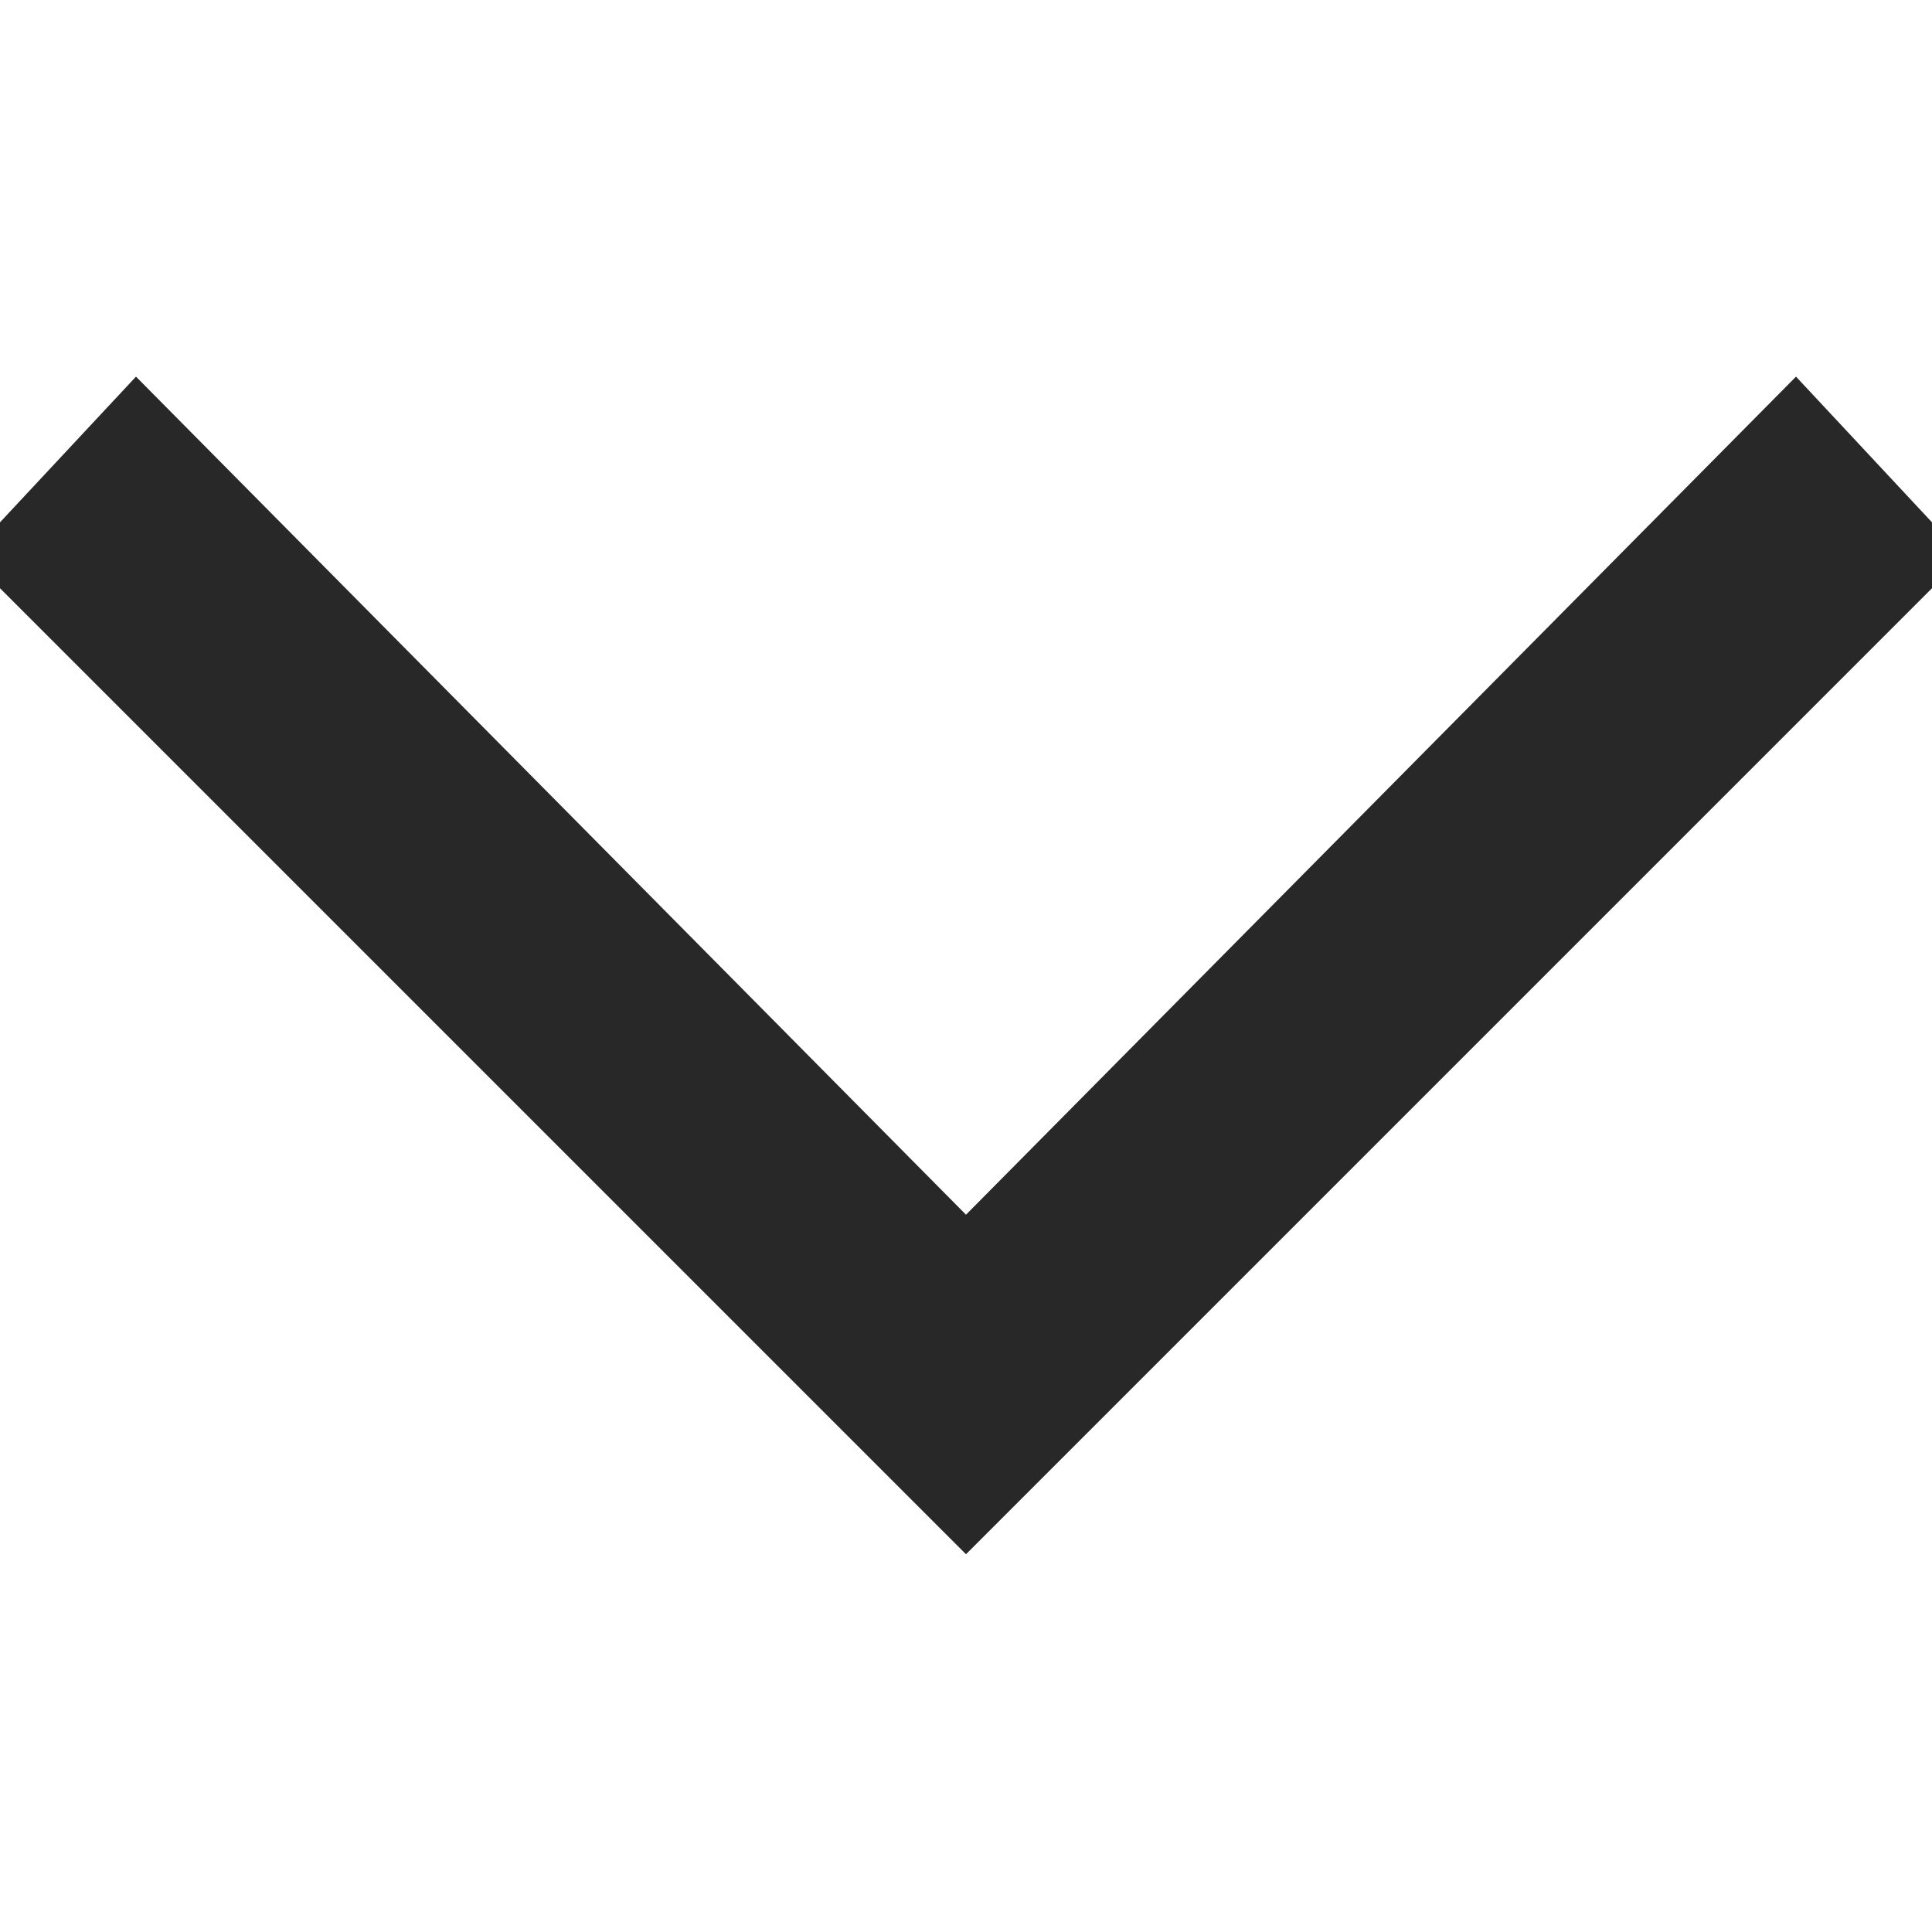
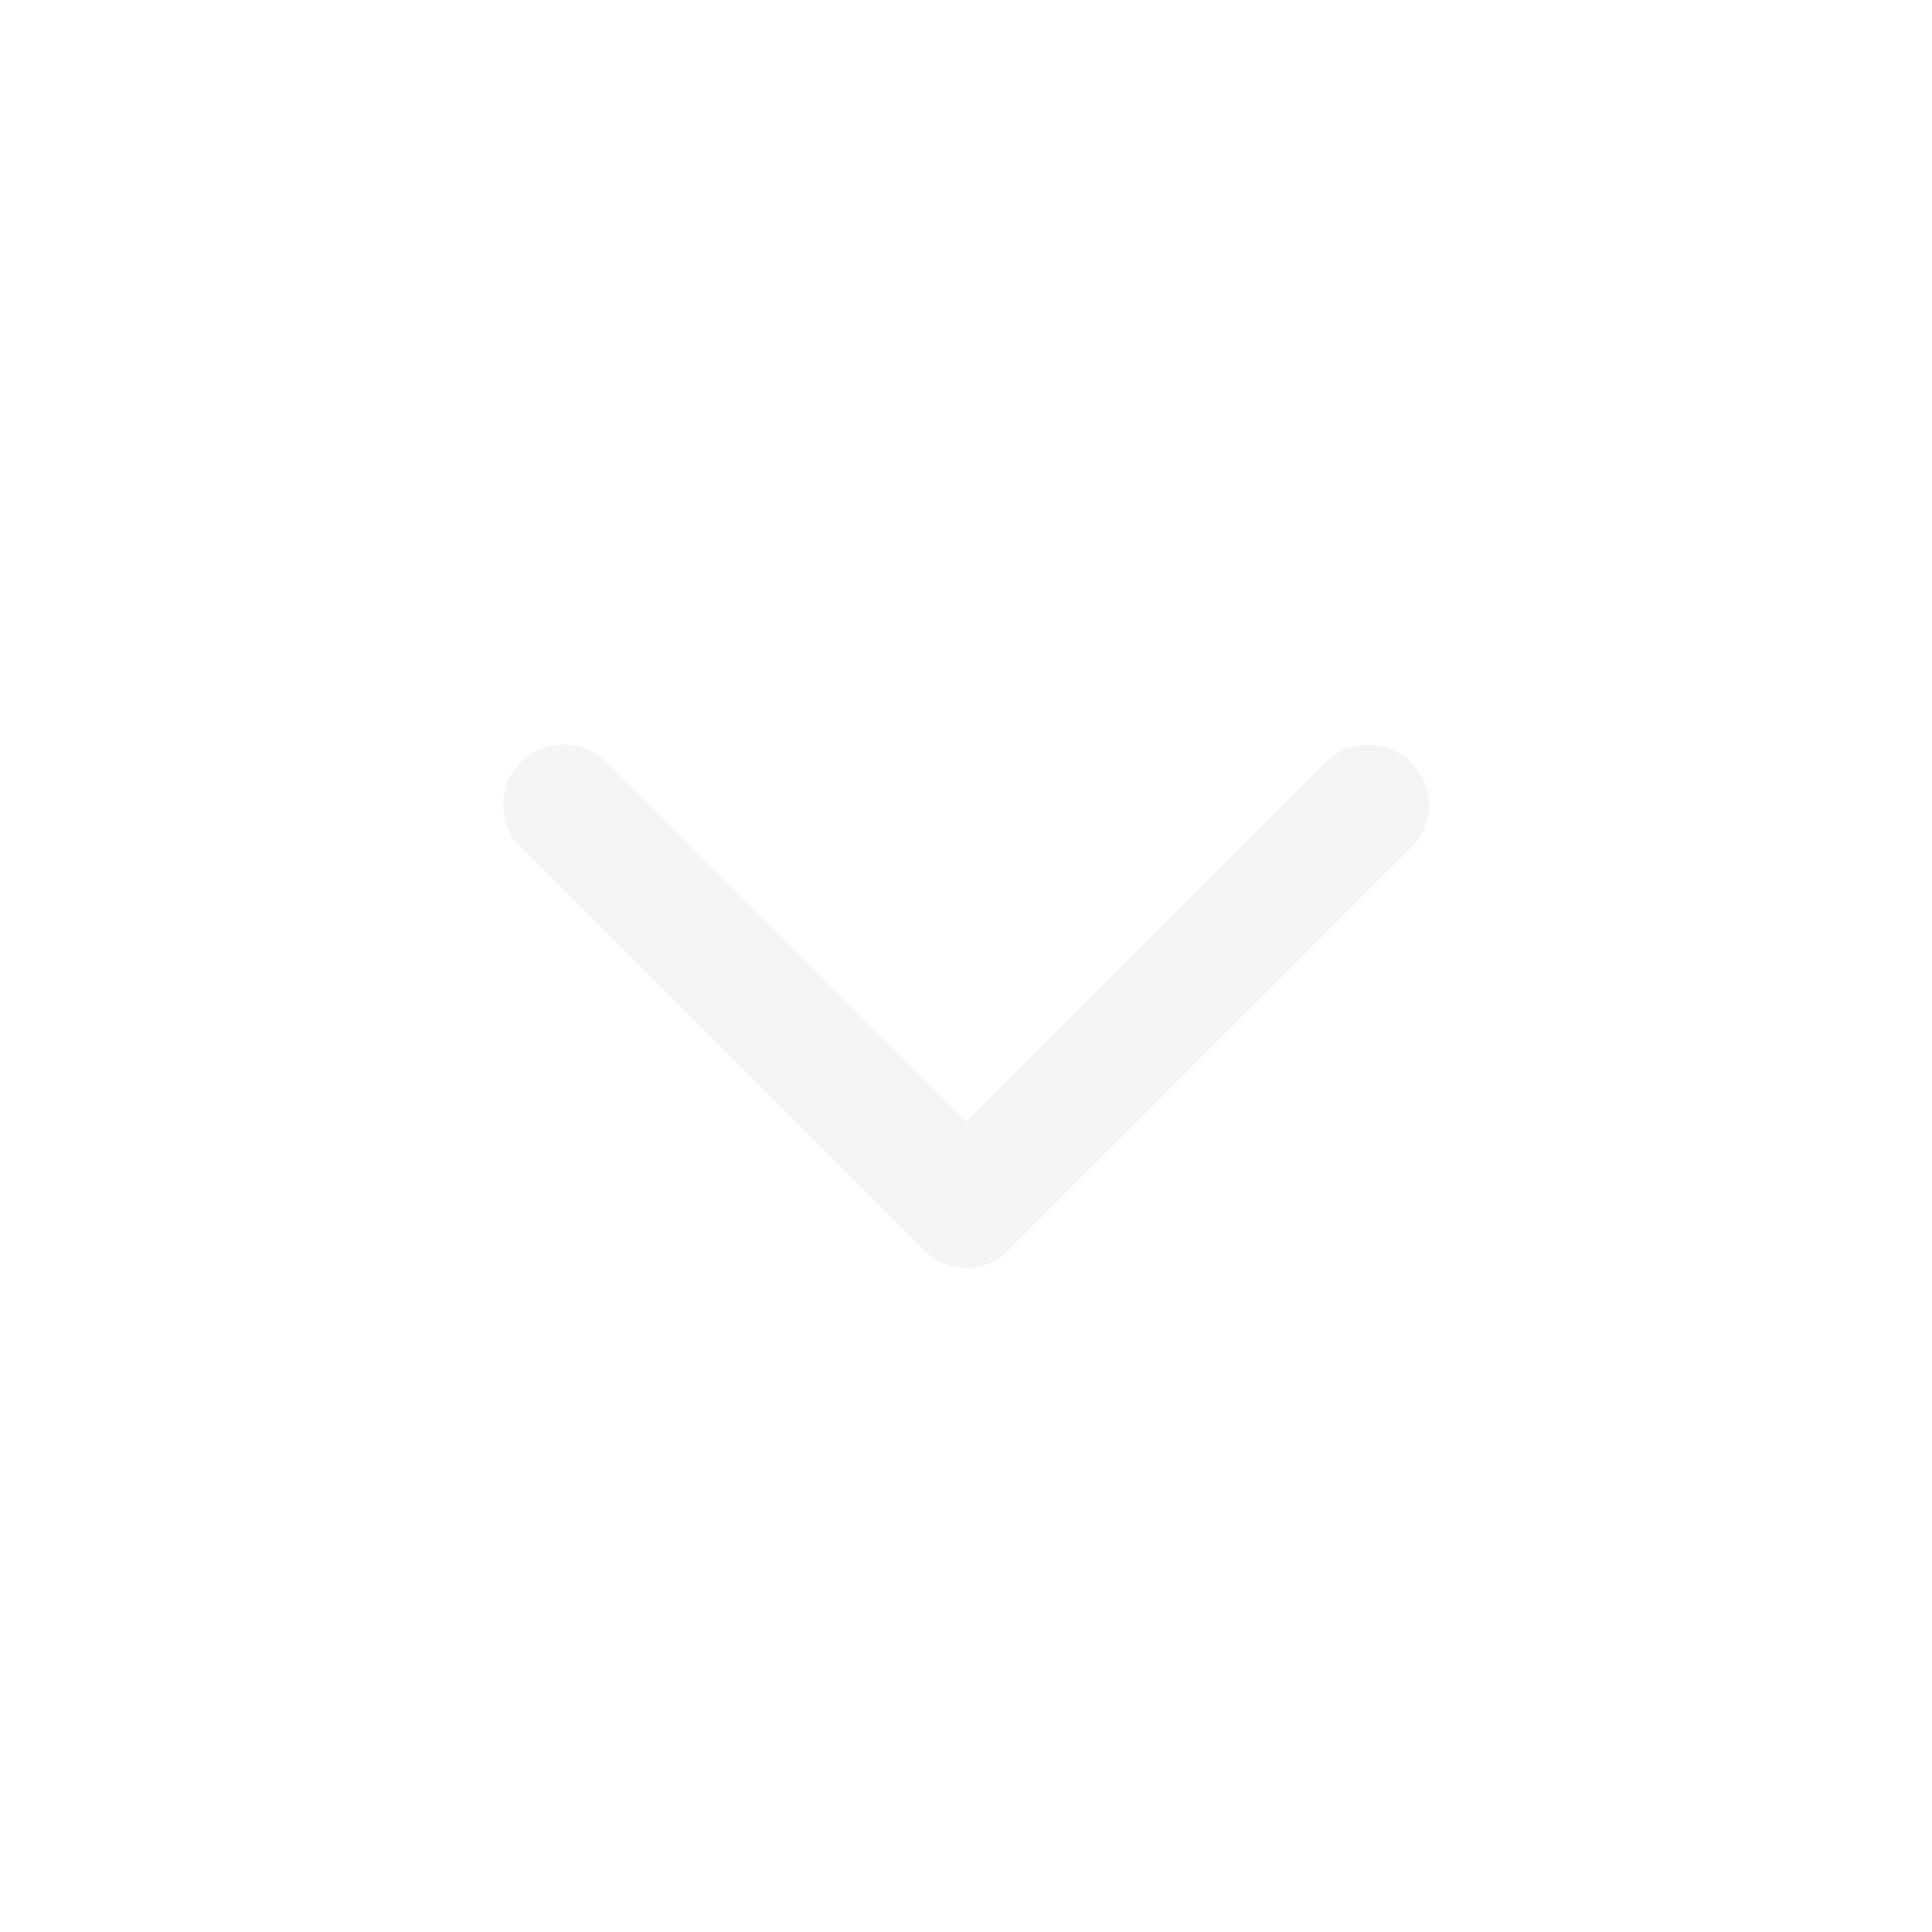
- <svg xmlns="http://www.w3.org/2000/svg" fill="#282828" height="800px" width="800px" version="1.1" id="XMLID_52_" viewBox="0 0 24 24" xml:space="preserve" stroke="#282828">
+ <svg xmlns="http://www.w3.org/2000/svg" width="800px" height="800px" viewBox="0 0 24 24" fill="none" stroke="#f4f4f4">
  <g id="SVGRepo_bgCarrier" stroke-width="0" />
  <g id="SVGRepo_tracerCarrier" stroke-linecap="round" stroke-linejoin="round" />
  <g id="SVGRepo_iconCarrier">
-     <g id="down">
-       <g>
-         <polygon points="12,18.6 0.3,6.9 1.7,5.4 12,15.8 22.3,5.4 23.7,6.9 " />
-       </g>
-     </g>
+     <path d="M7 10L12 15L17 10" stroke="#f4f4f4" stroke-width="1.5" stroke-linecap="round" stroke-linejoin="round" />
  </g>
</svg>
